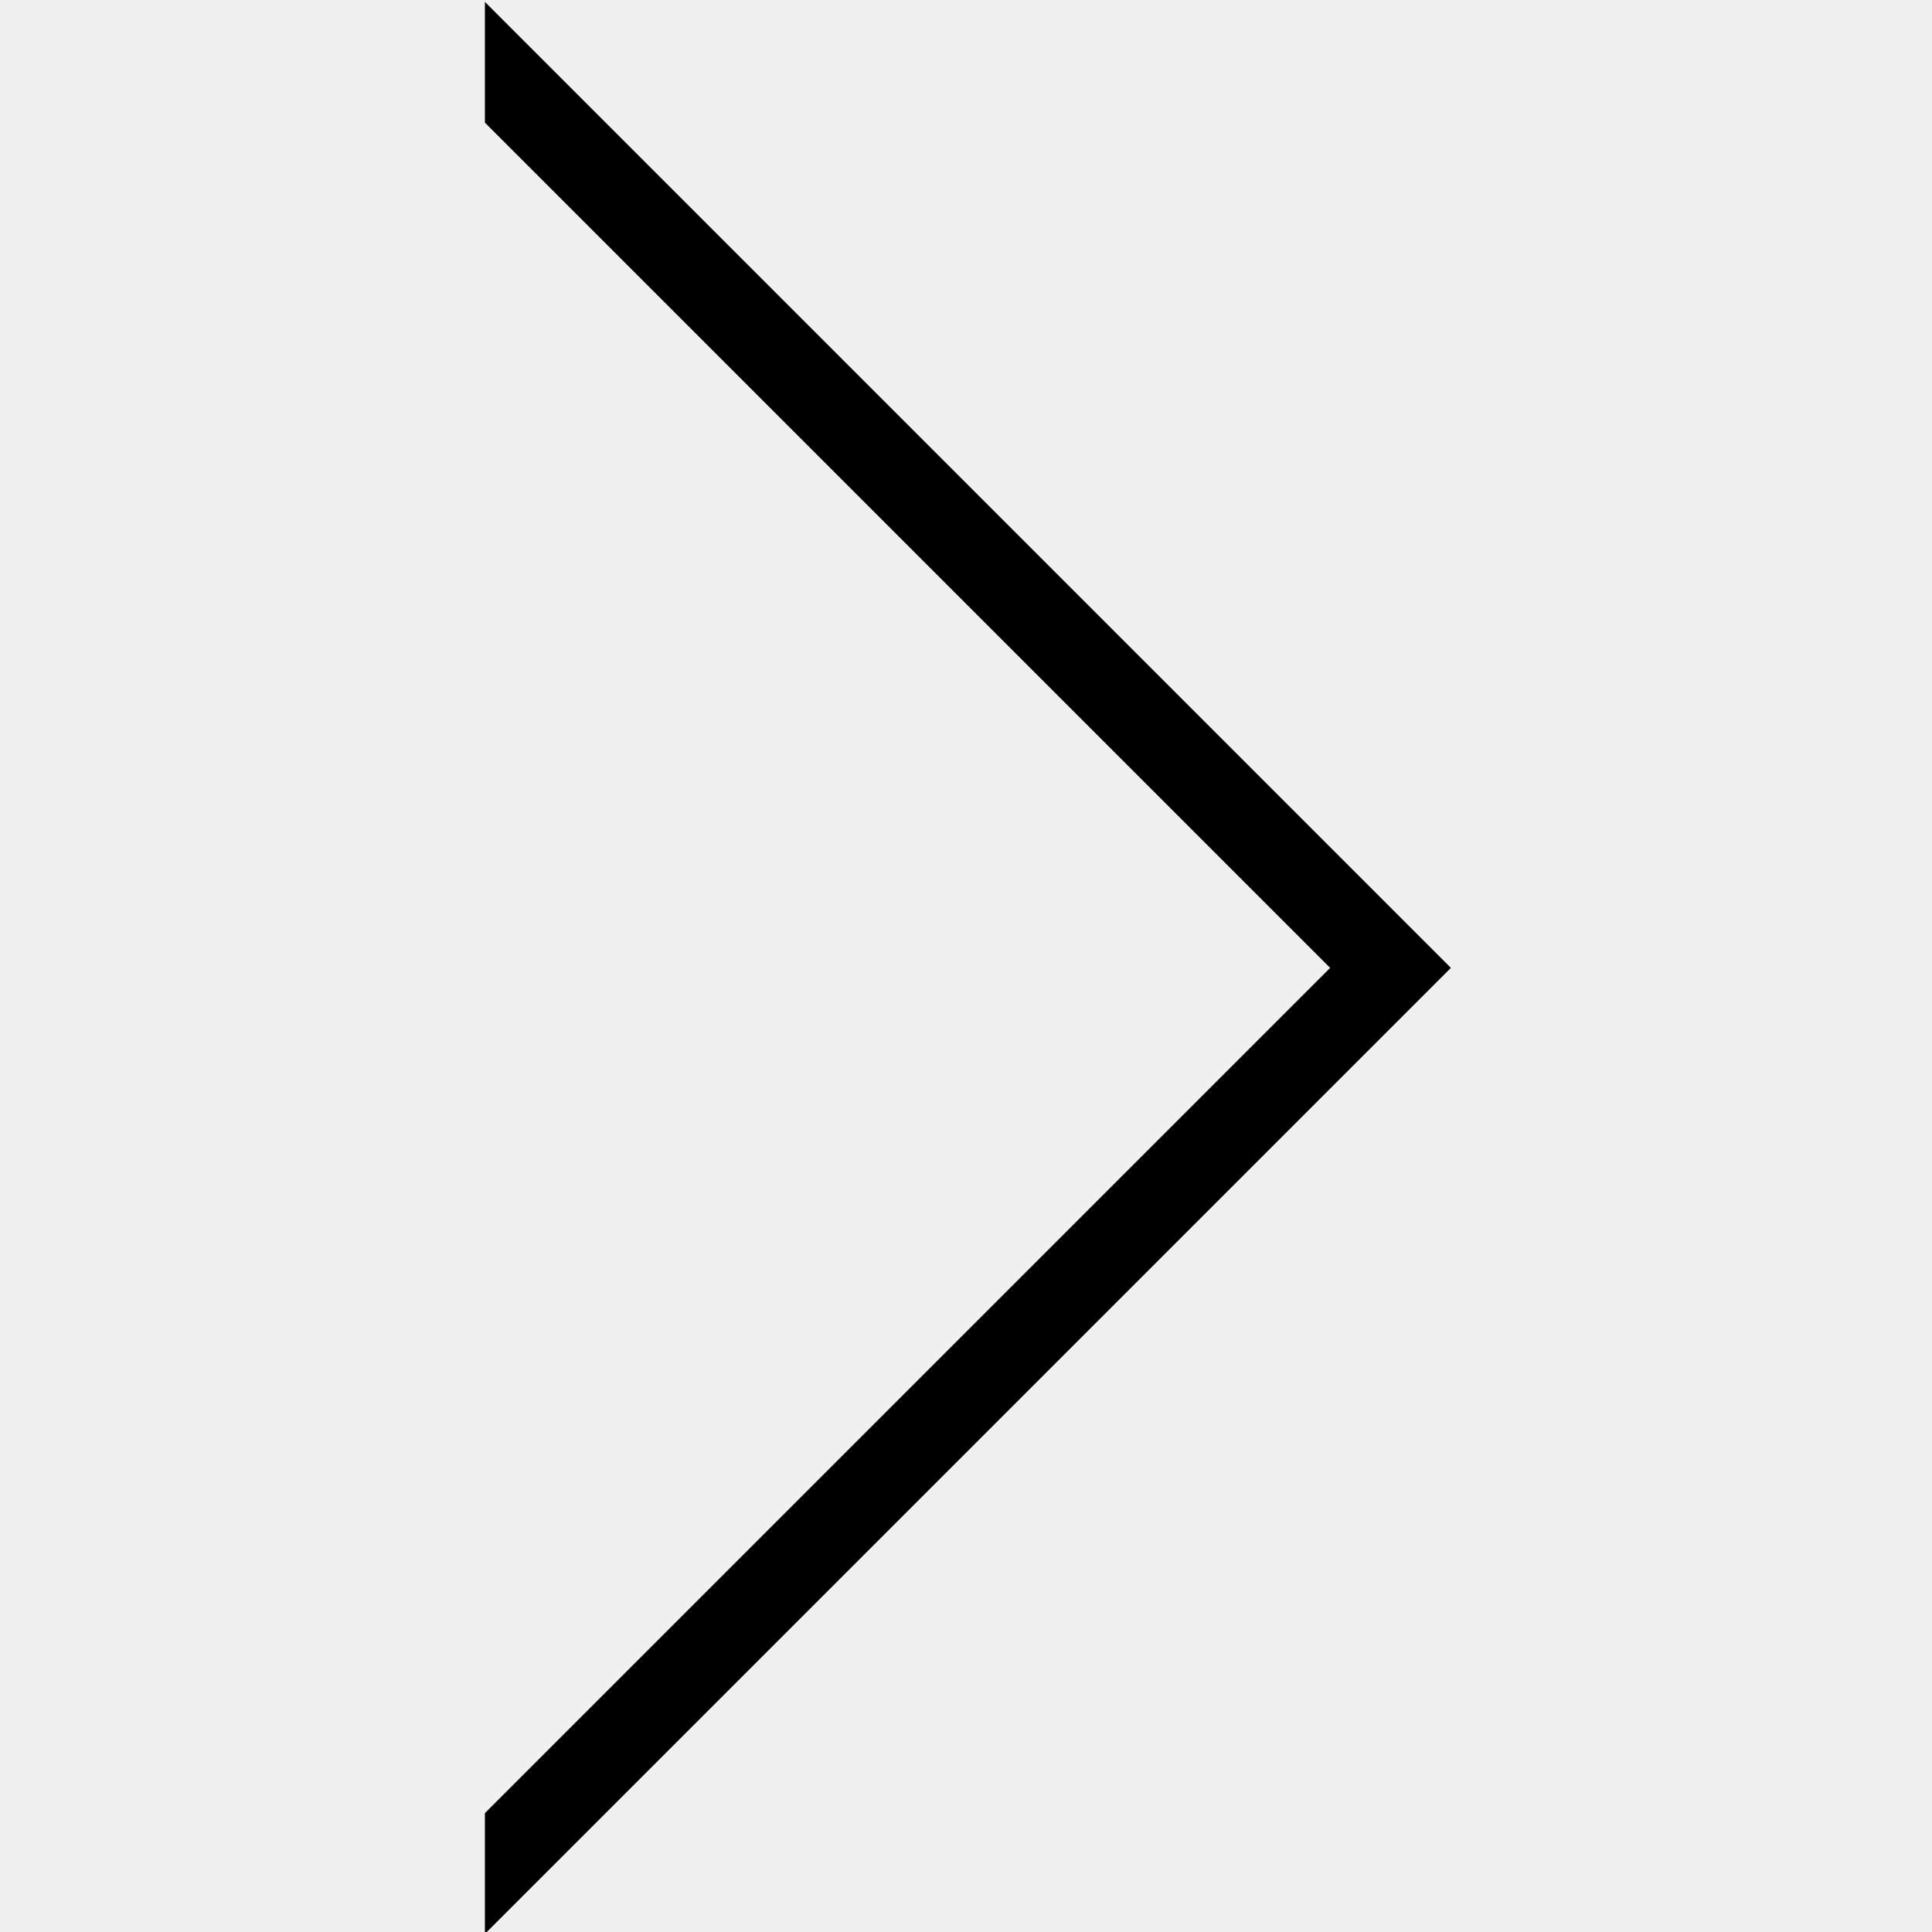
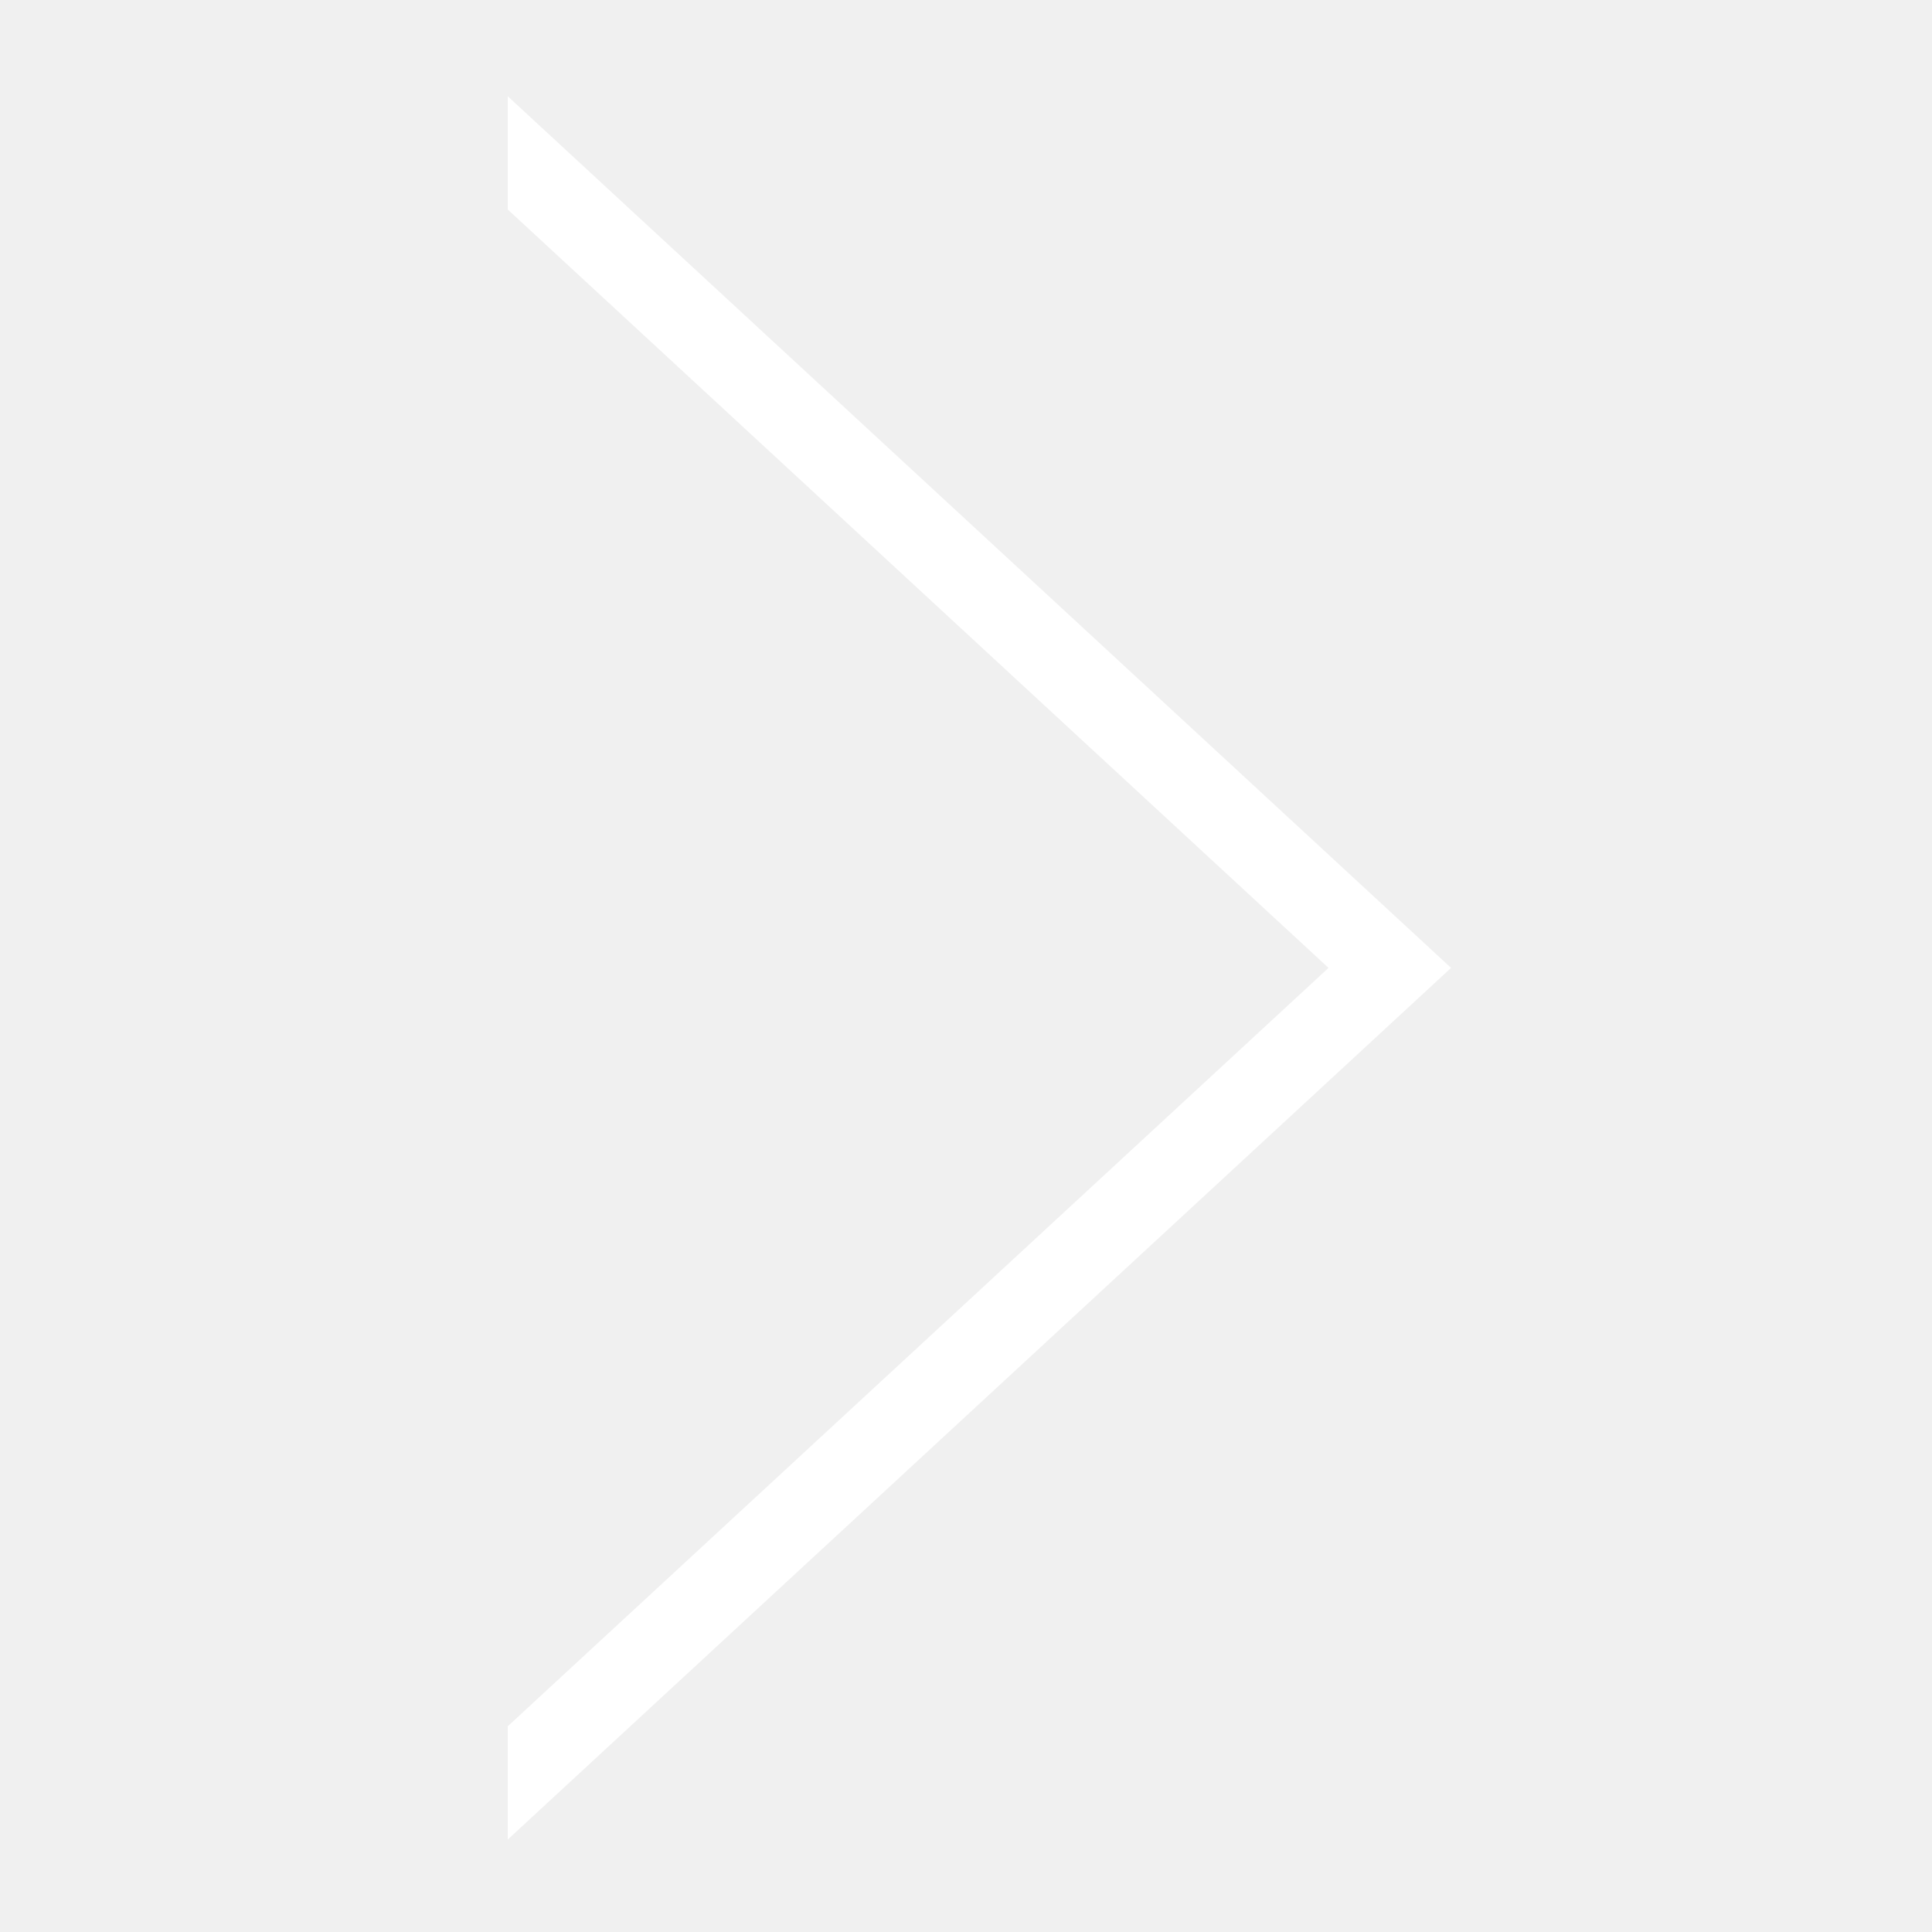
<svg xmlns="http://www.w3.org/2000/svg" version="1.1" id="Layer_1" x="0px" y="0px" width="512px" height="512px" viewBox="0 0 512 512" enable-background="new 0 0 512 512" xml:space="preserve">
-   <polygon points="128.5,480.5 352.5,256.5 128.5,32.5 128.5,0.5 384.5,256.5 128.5,512.5 " />
+   <defs id="defs7" />
+   <polygon points="384.5,256.5 128.5,512.5 128.5,480.5 352.5,256.5 128.5,32.5 128.5,0.5 " id="polygon3" transform="matrix(0.971979,0,0,0.8981084,10.1331,26.13771)" style="fill:#ffffff;stroke:#ffffff" />
</svg>
